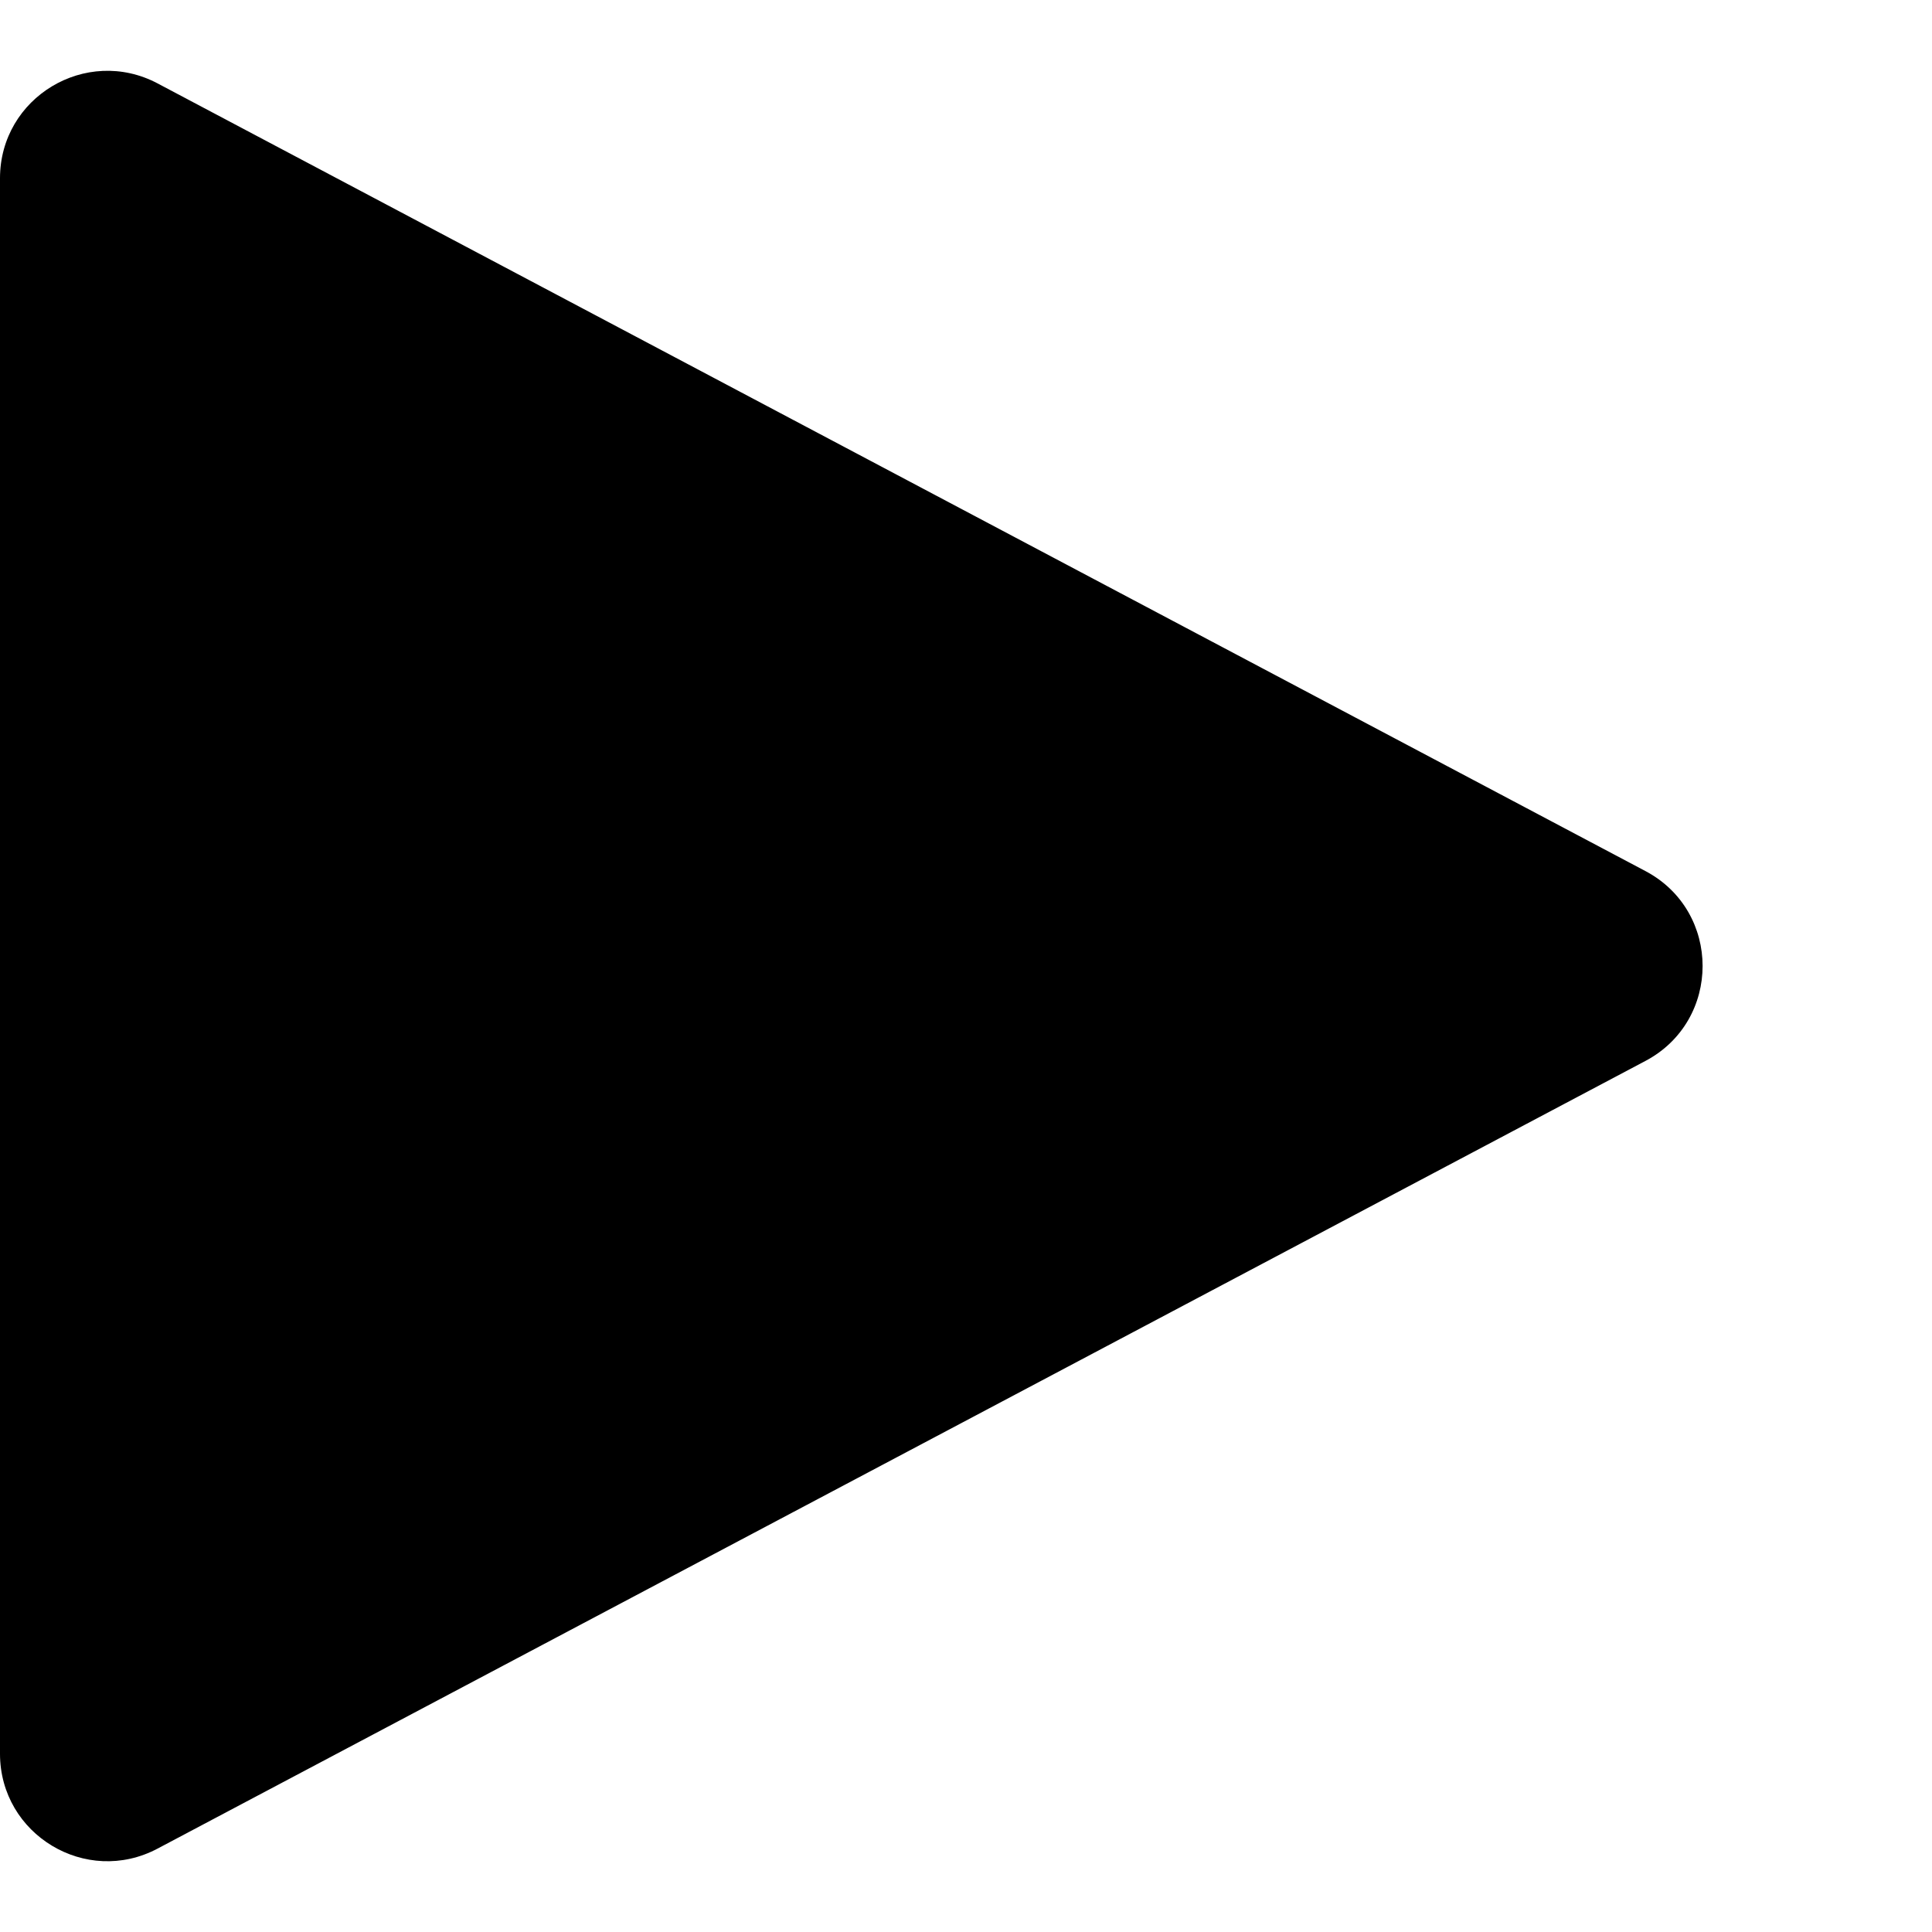
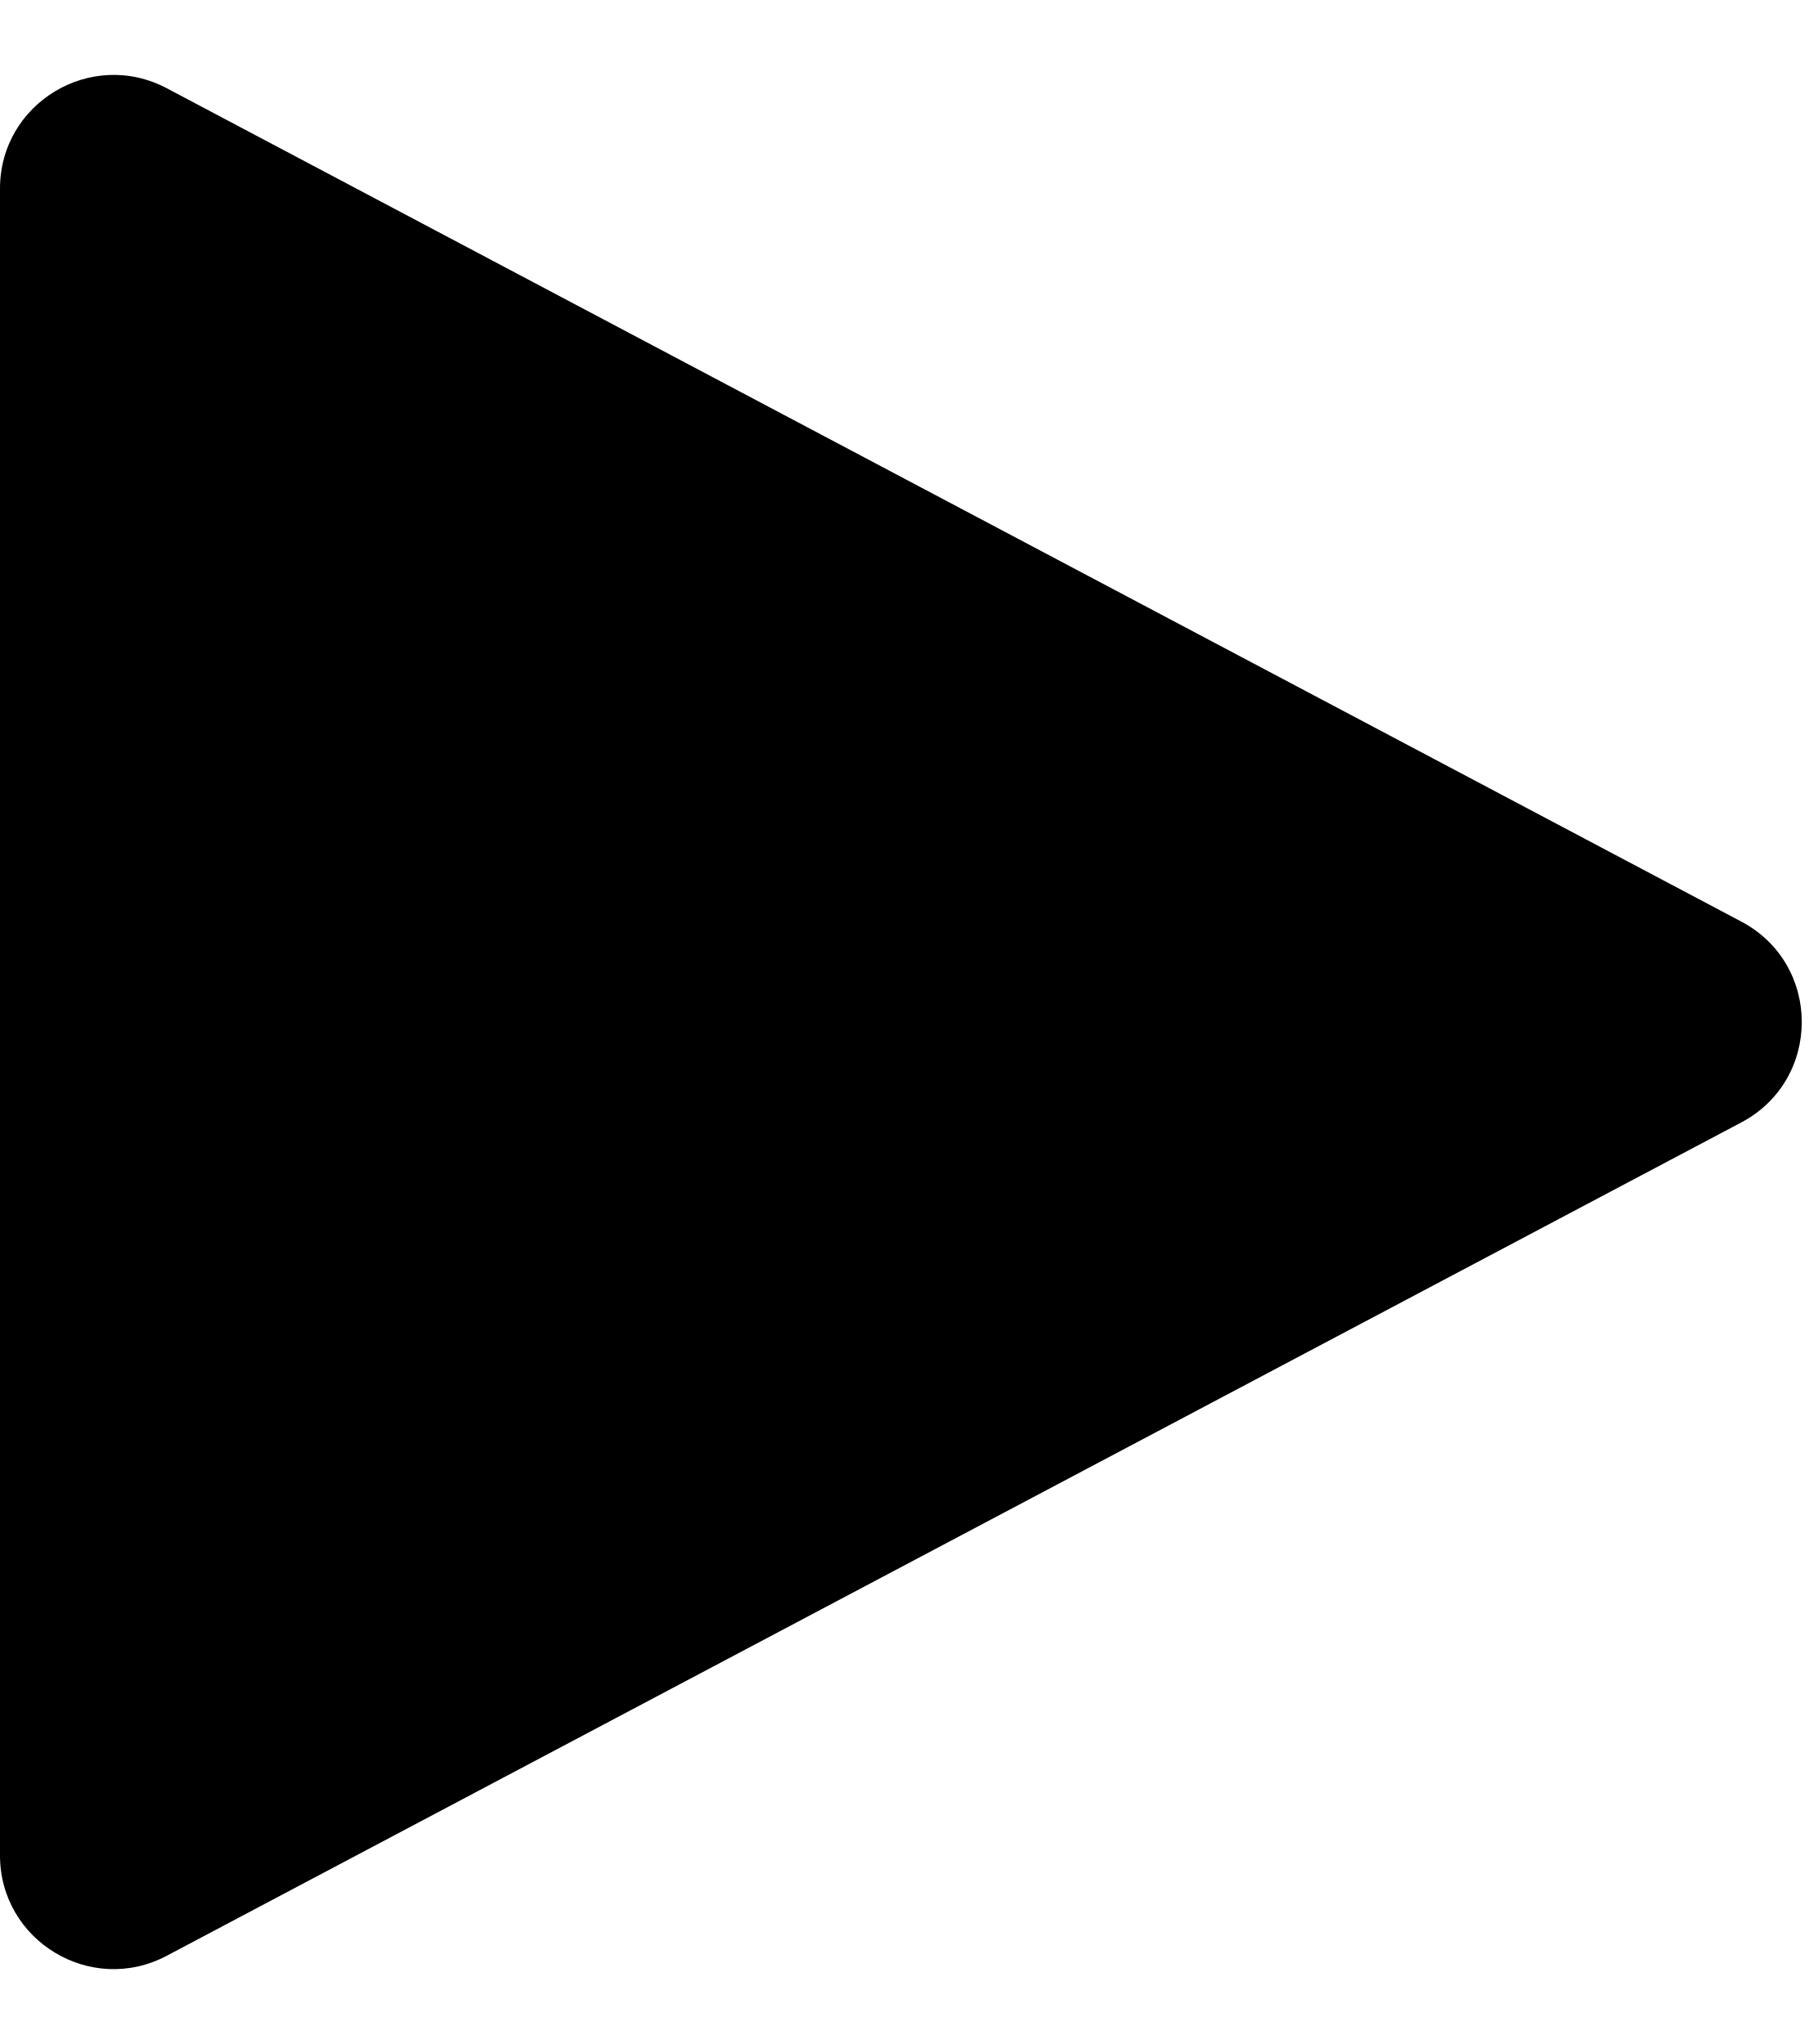
- <svg xmlns="http://www.w3.org/2000/svg" height="1em" viewBox="0 0 18 18" fill="none">
+ <svg xmlns="http://www.w3.org/2000/svg" height="1em" viewBox="0 0 16 18" fill="none">
  <path d="M1.32226e-07 1.661C7.22332e-08 0.907 0.802 0.425 1.468 0.777L15.331 8.116C16.04 8.492 16.04 9.508 15.331 9.884L1.468 17.223C0.802 17.576 1.36076e-06 17.093 1.30077e-06 16.339L1.32226e-07 1.661Z" fill="currentColor" />
</svg>
